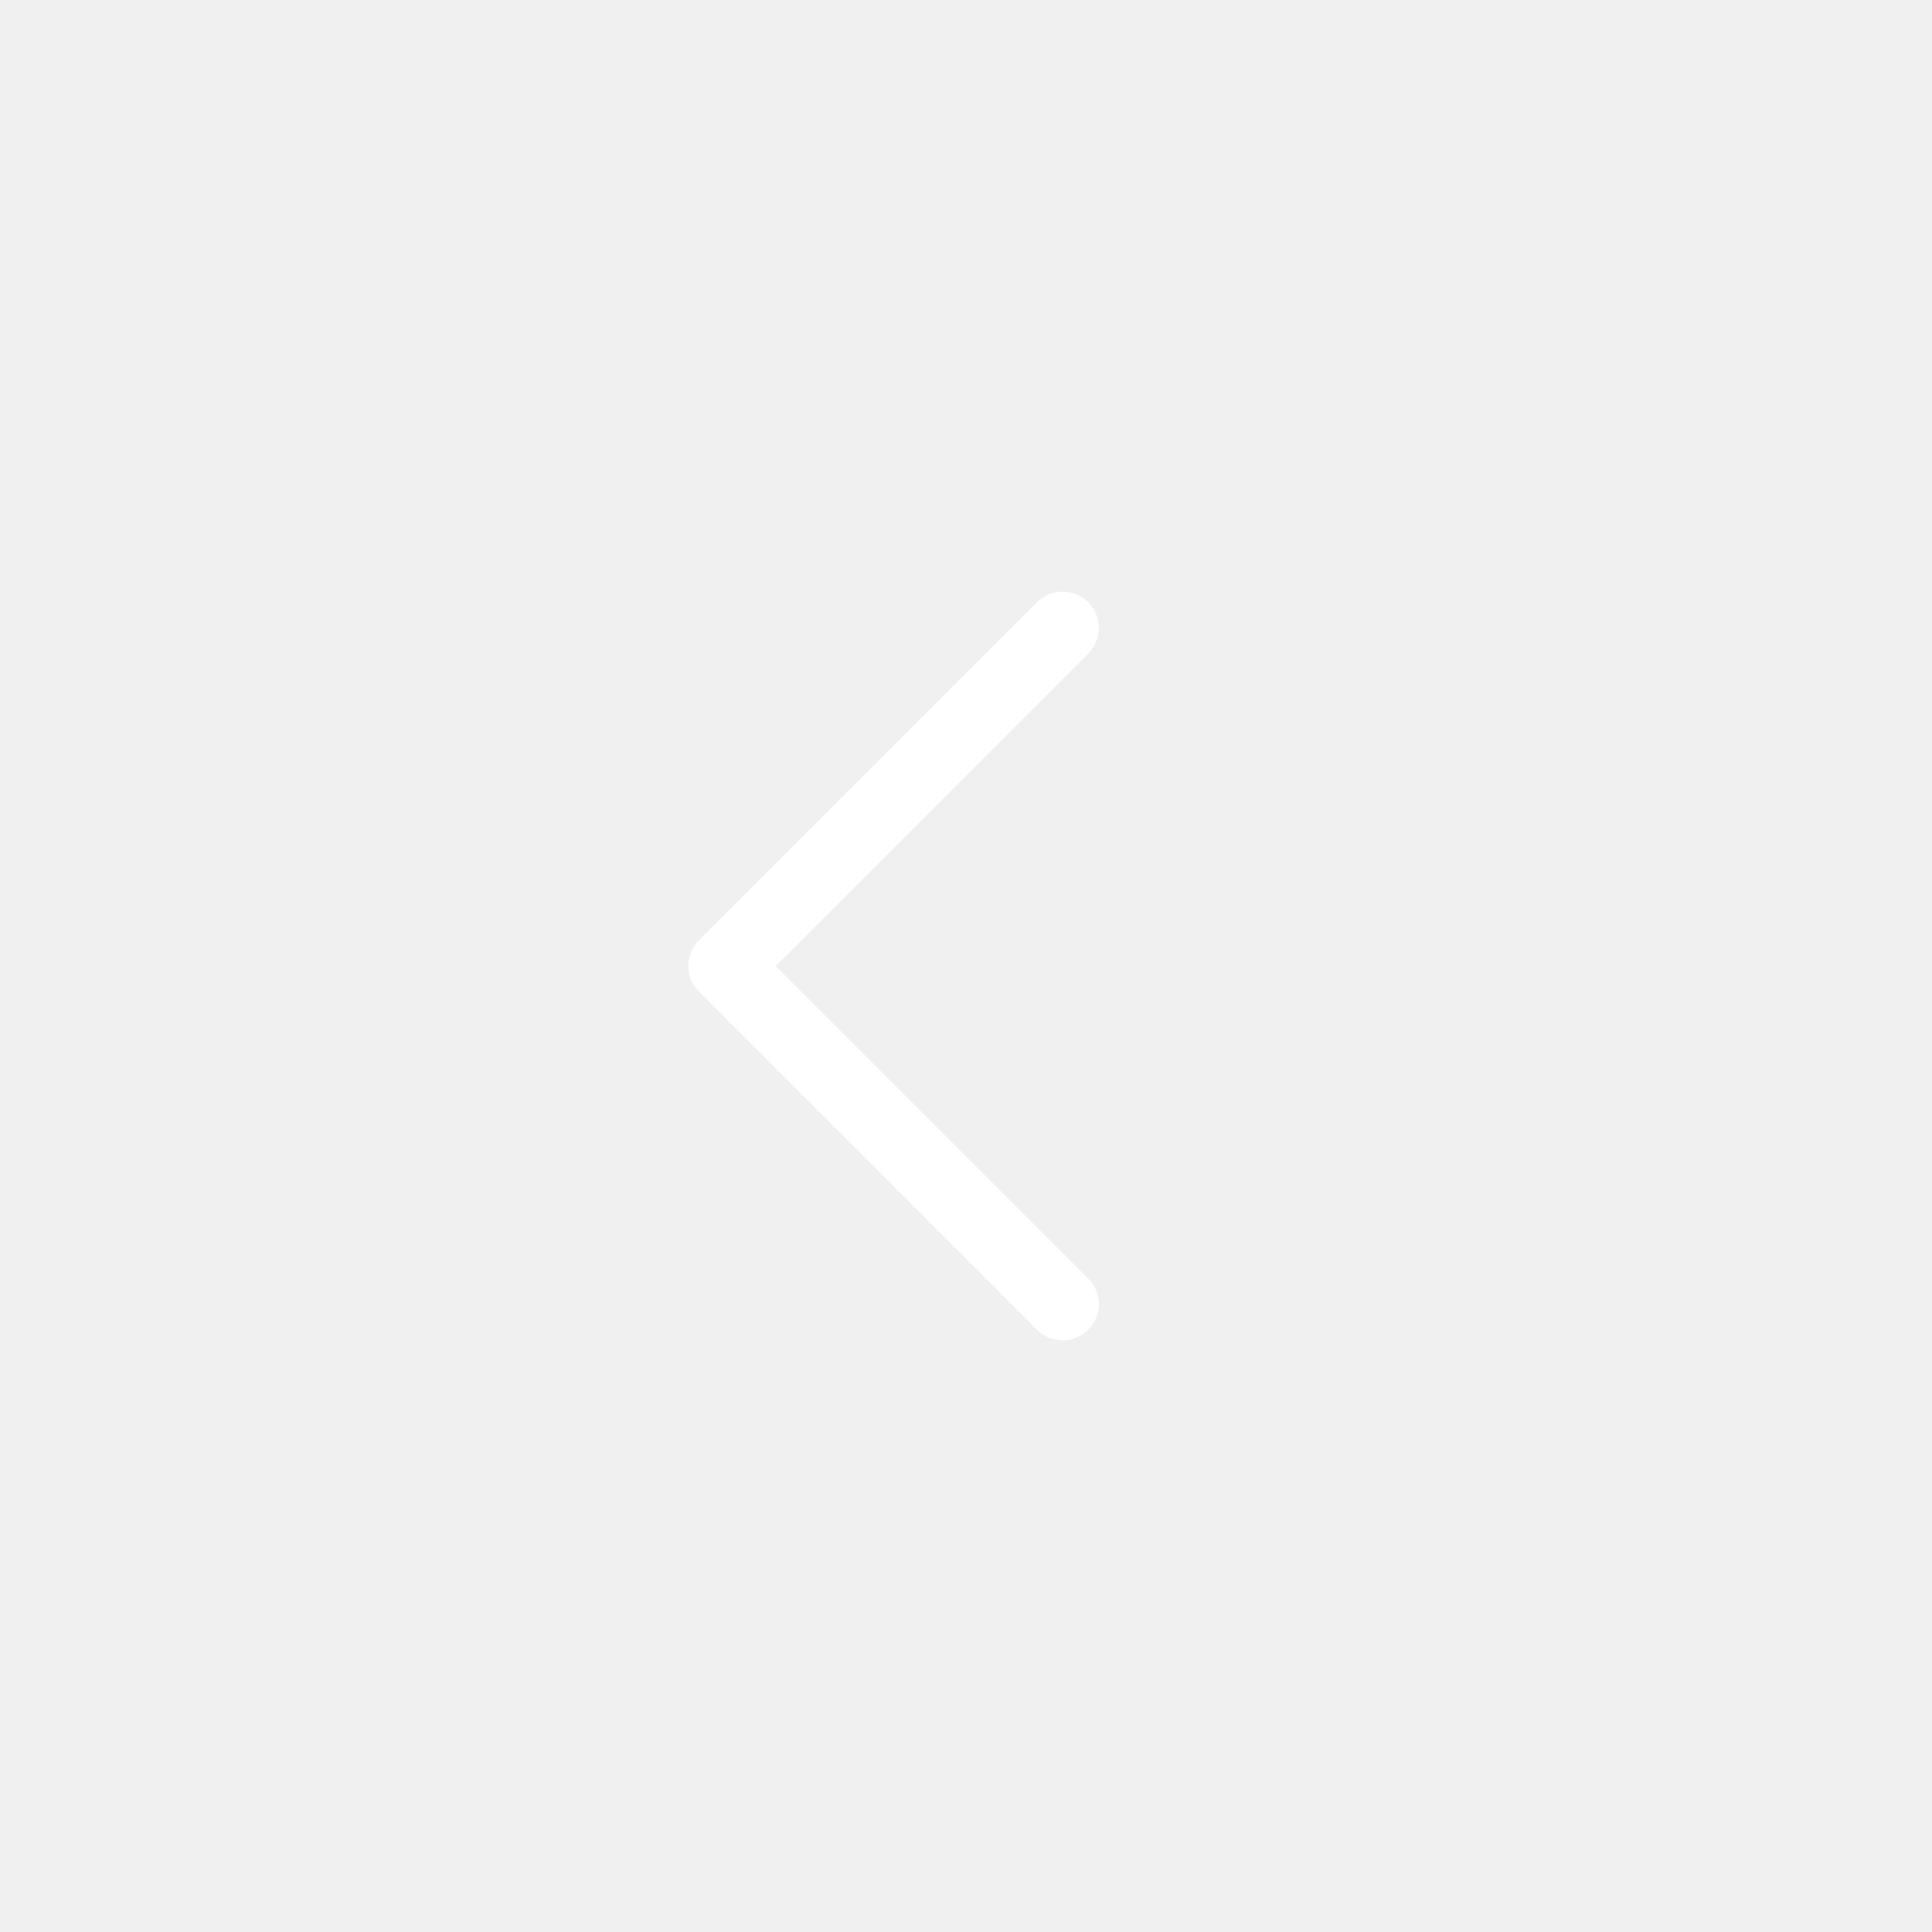
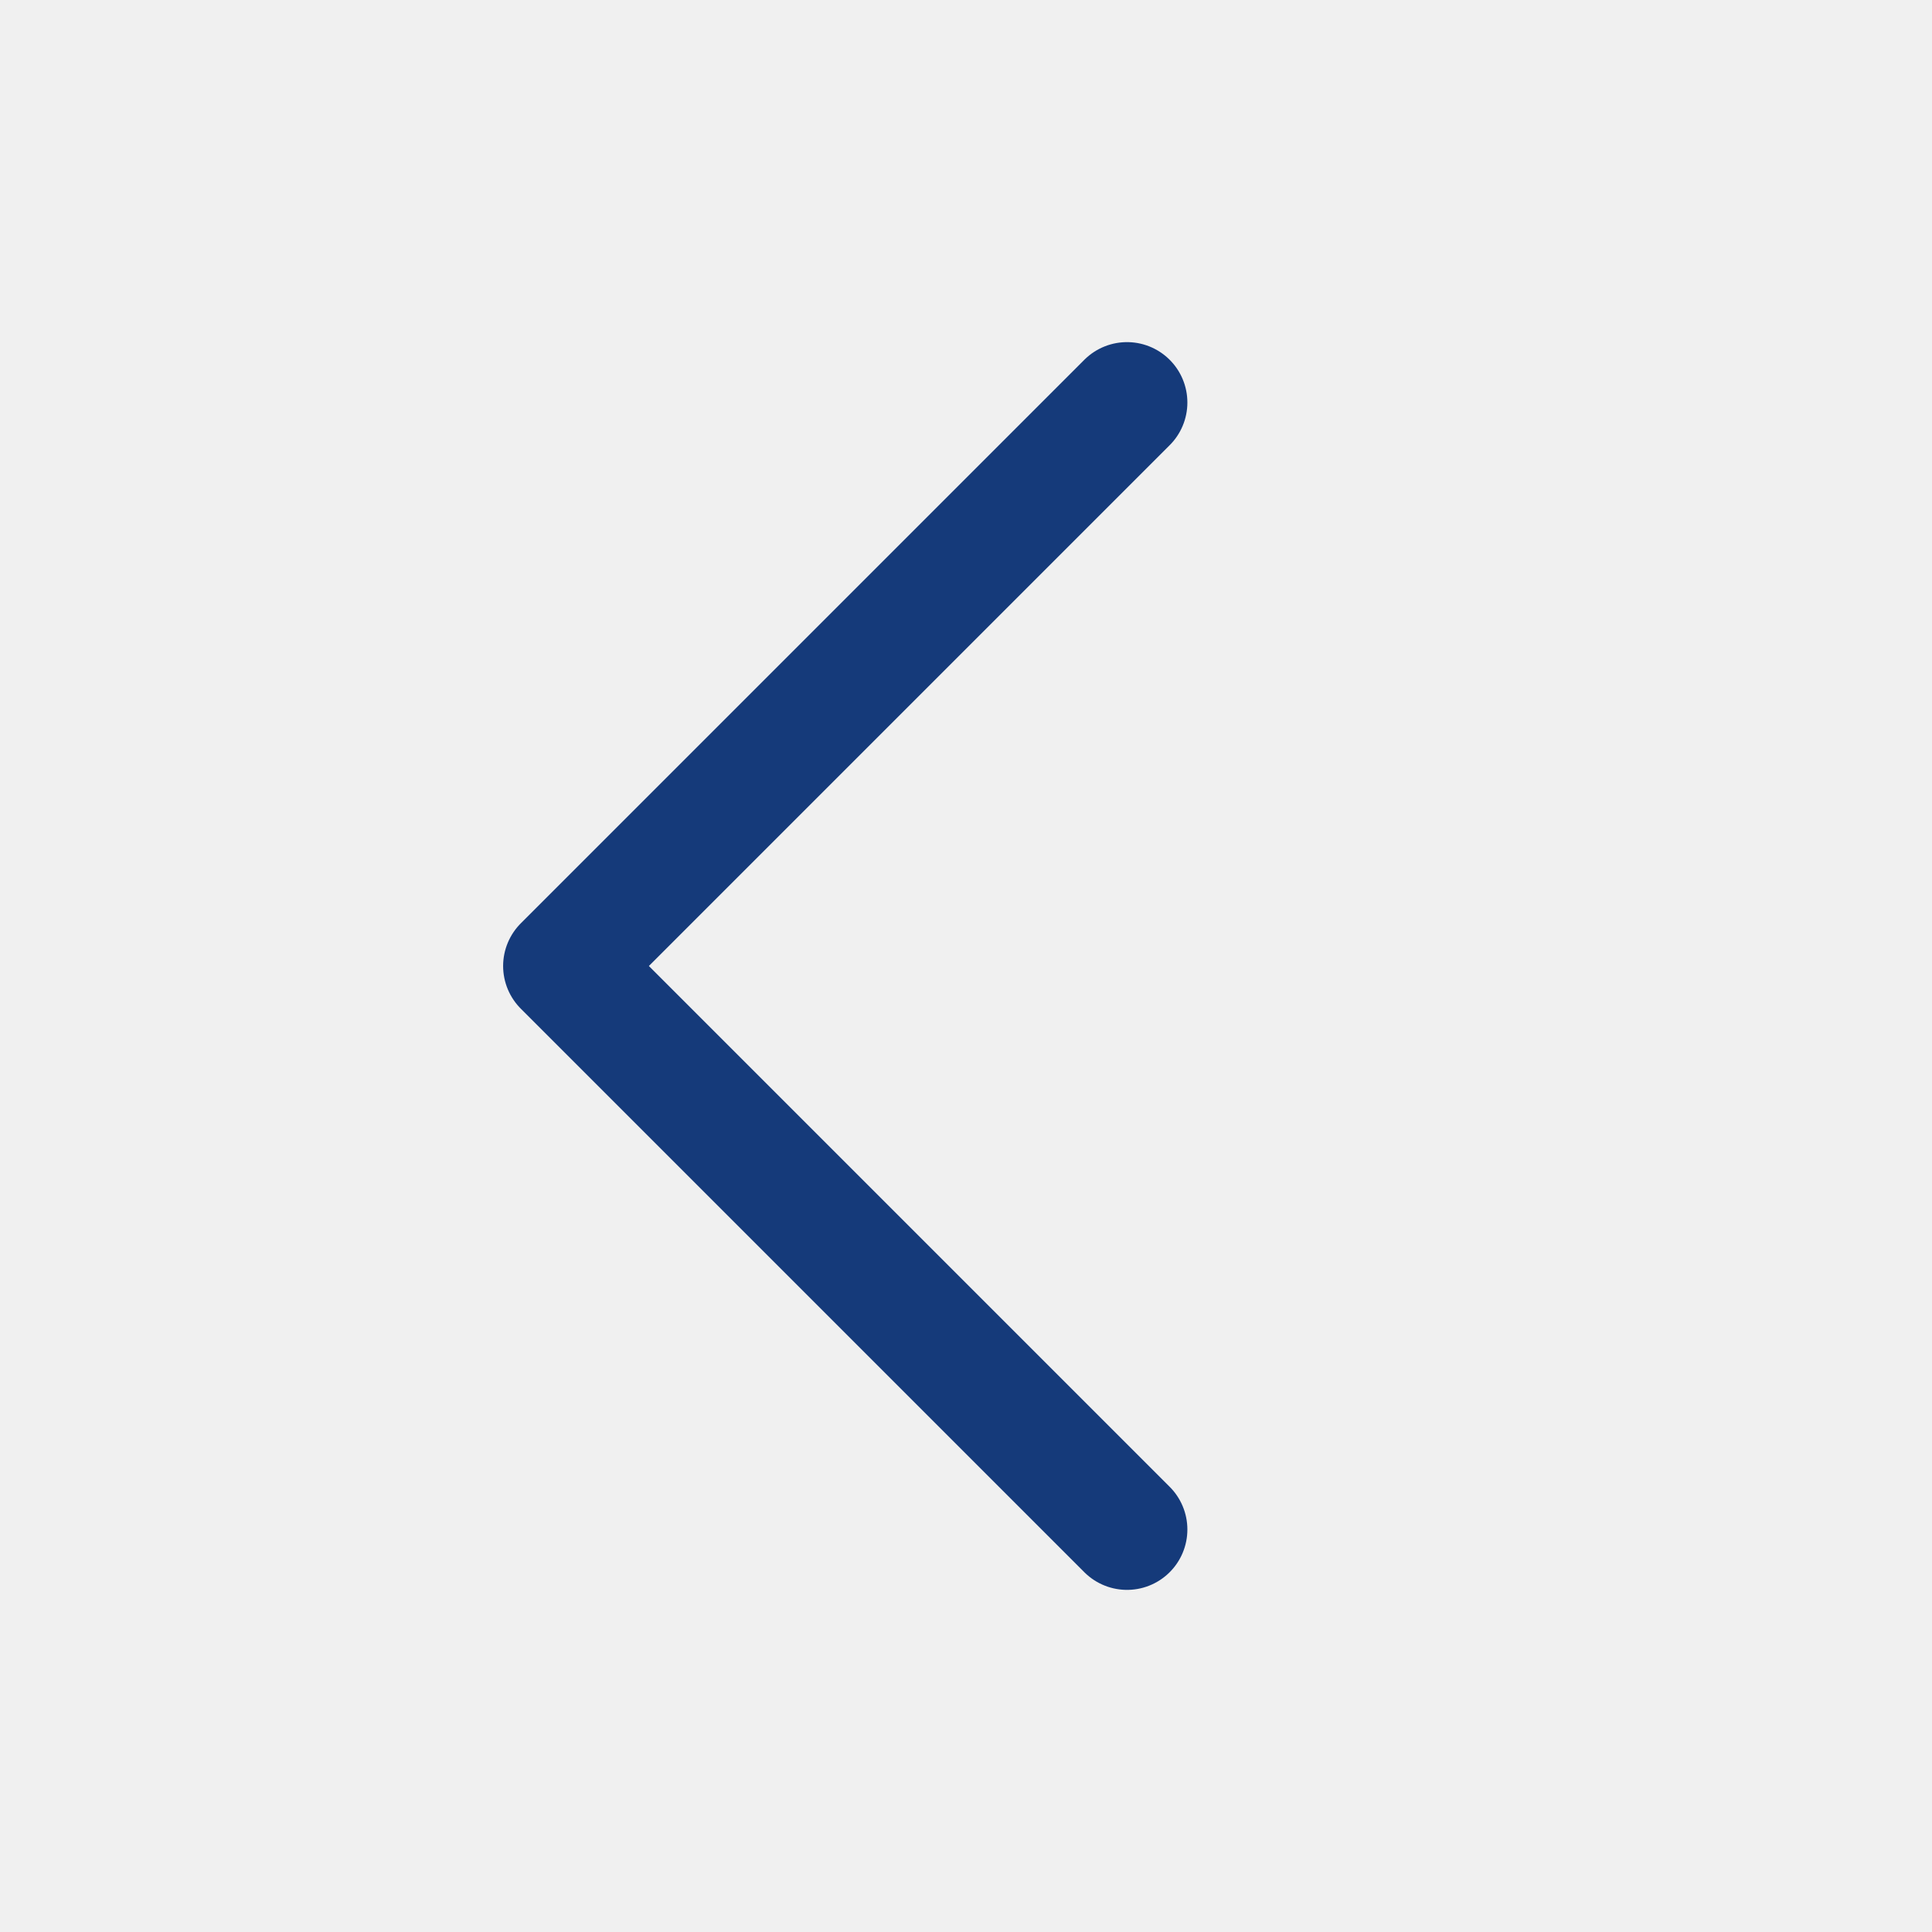
- <svg xmlns="http://www.w3.org/2000/svg" width="40" height="40" viewBox="0 0 40 40" fill="none">
-   <path d="M22 13L15 20L22 27" stroke="white" stroke-width="1.5" stroke-linecap="round" stroke-linejoin="round" />
+ <svg xmlns="http://www.w3.org/2000/svg" width="24" height="24" viewBox="0 0 24 24" fill="none">
+   <path d="M14 5L7 12L14 19" stroke="#153A7A" stroke-width="1.5" stroke-linecap="round" stroke-linejoin="round" />
</svg>
